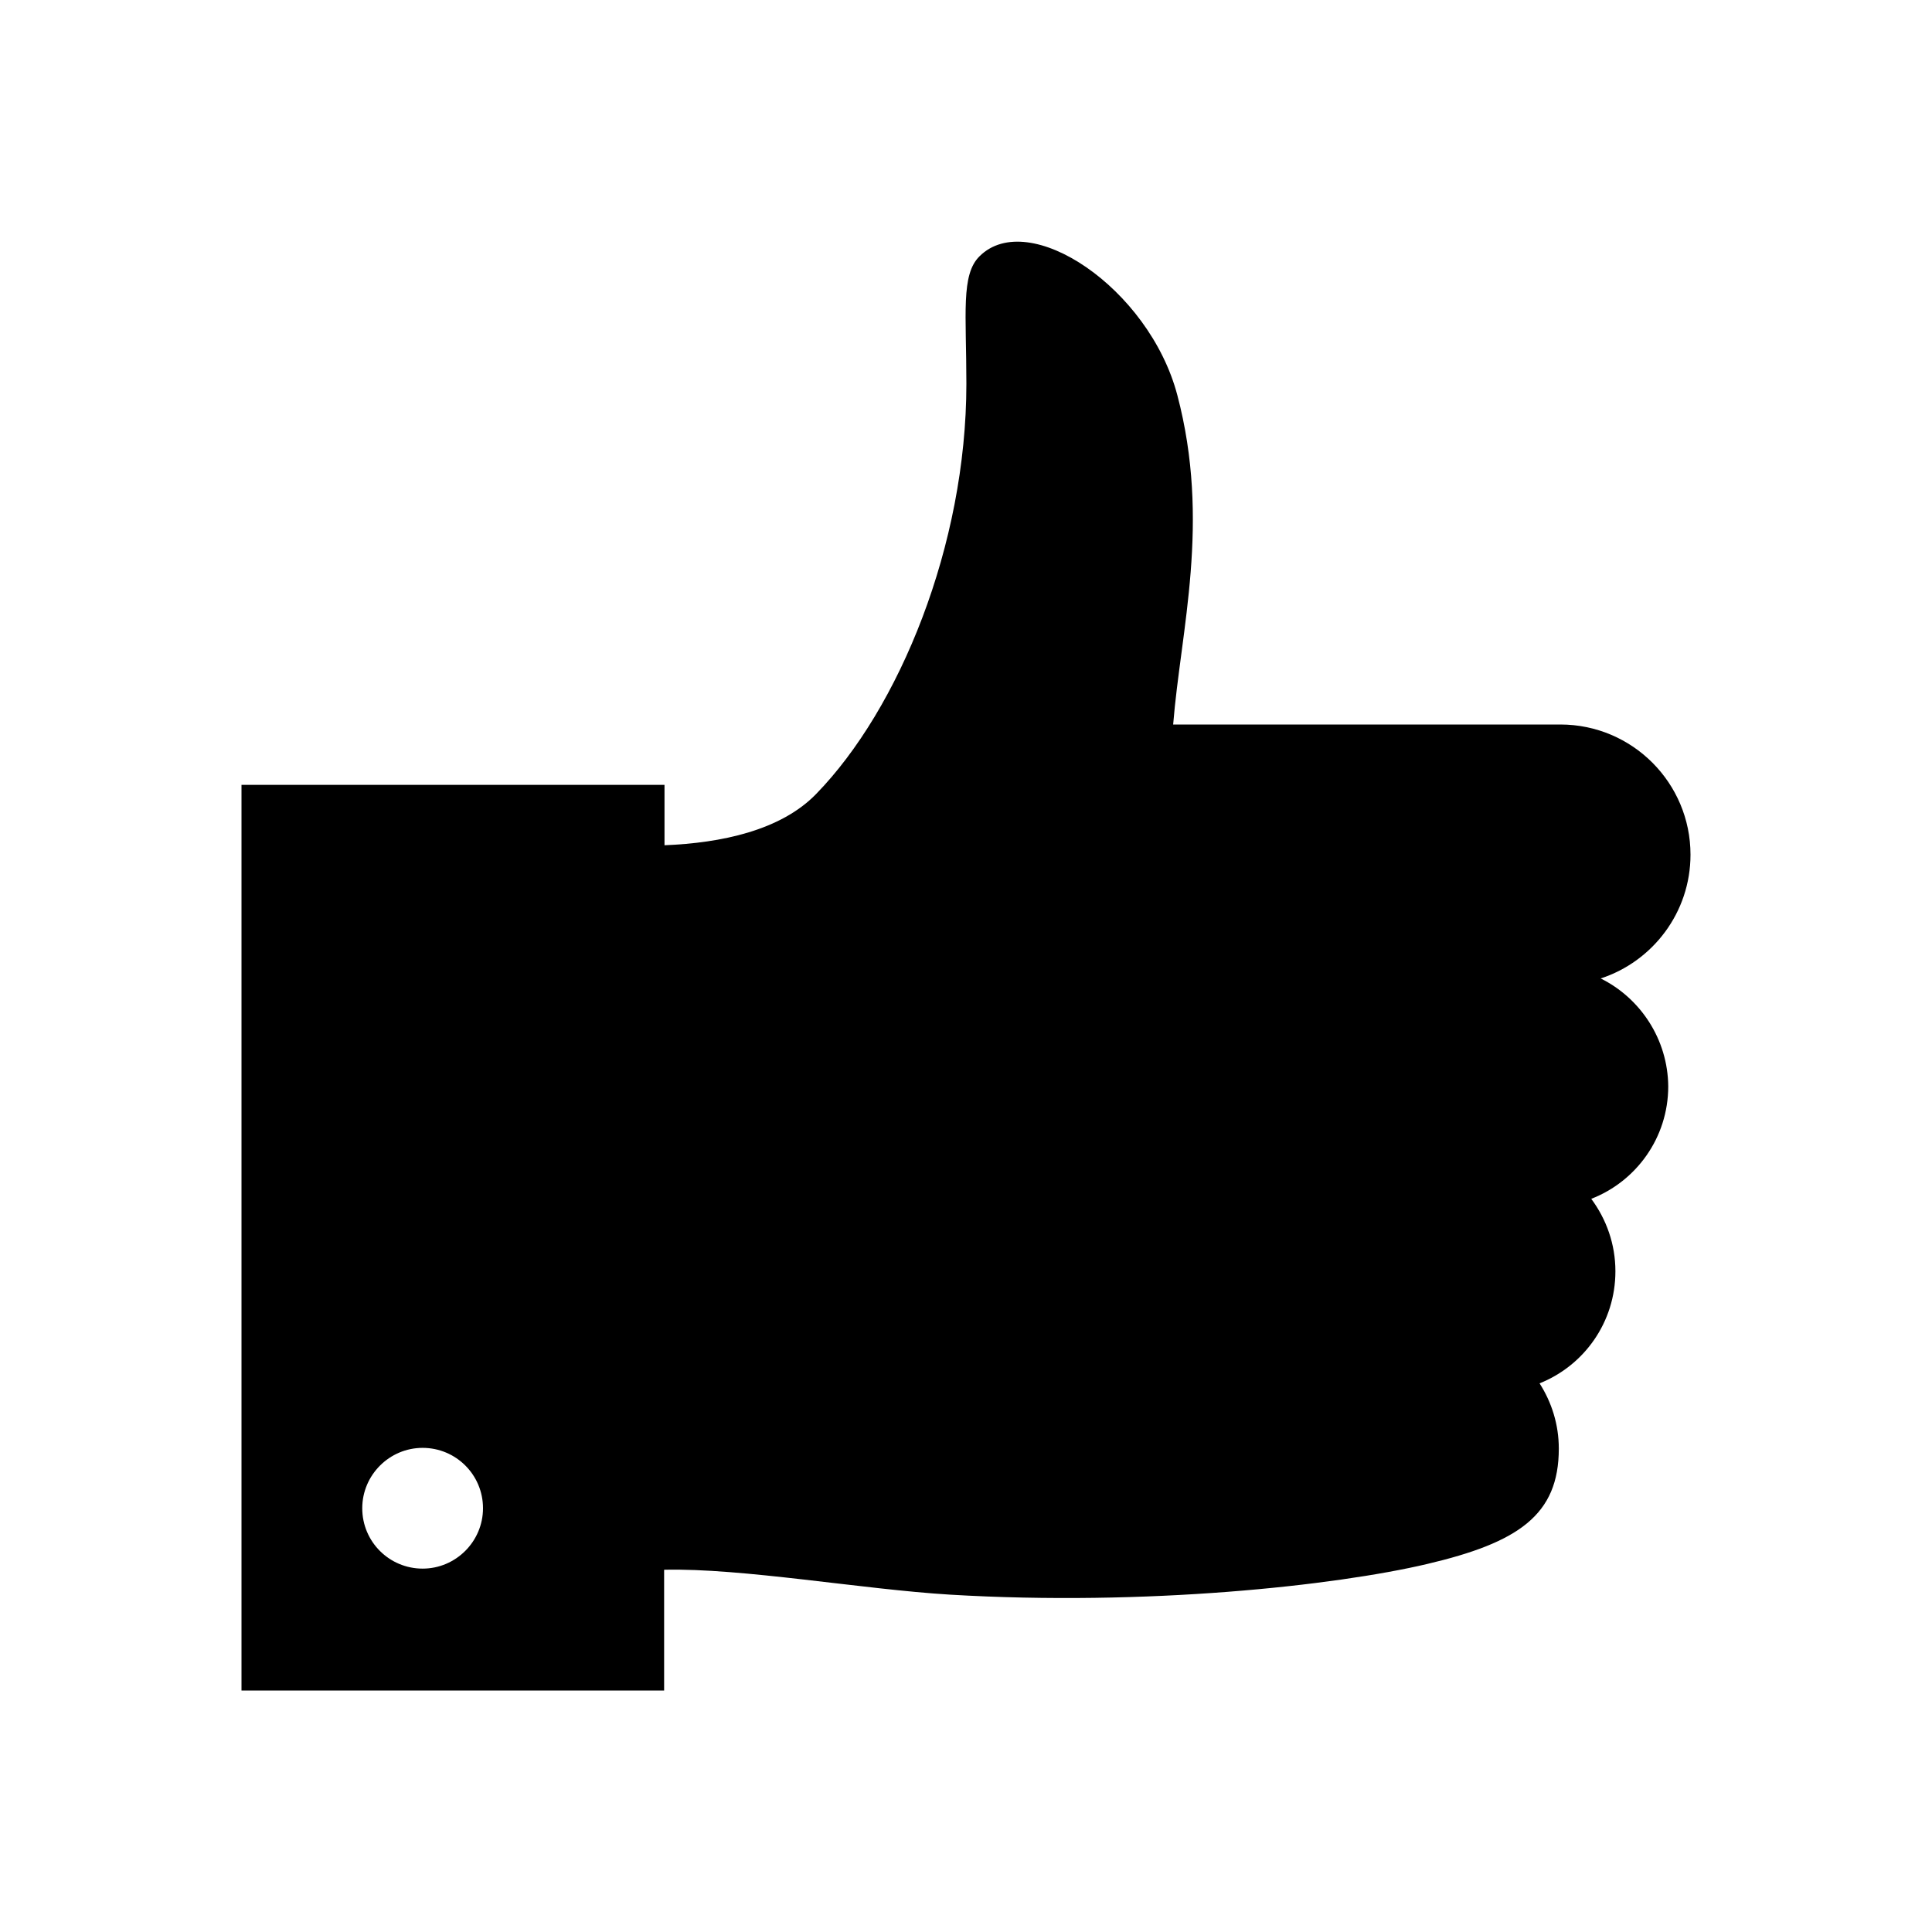
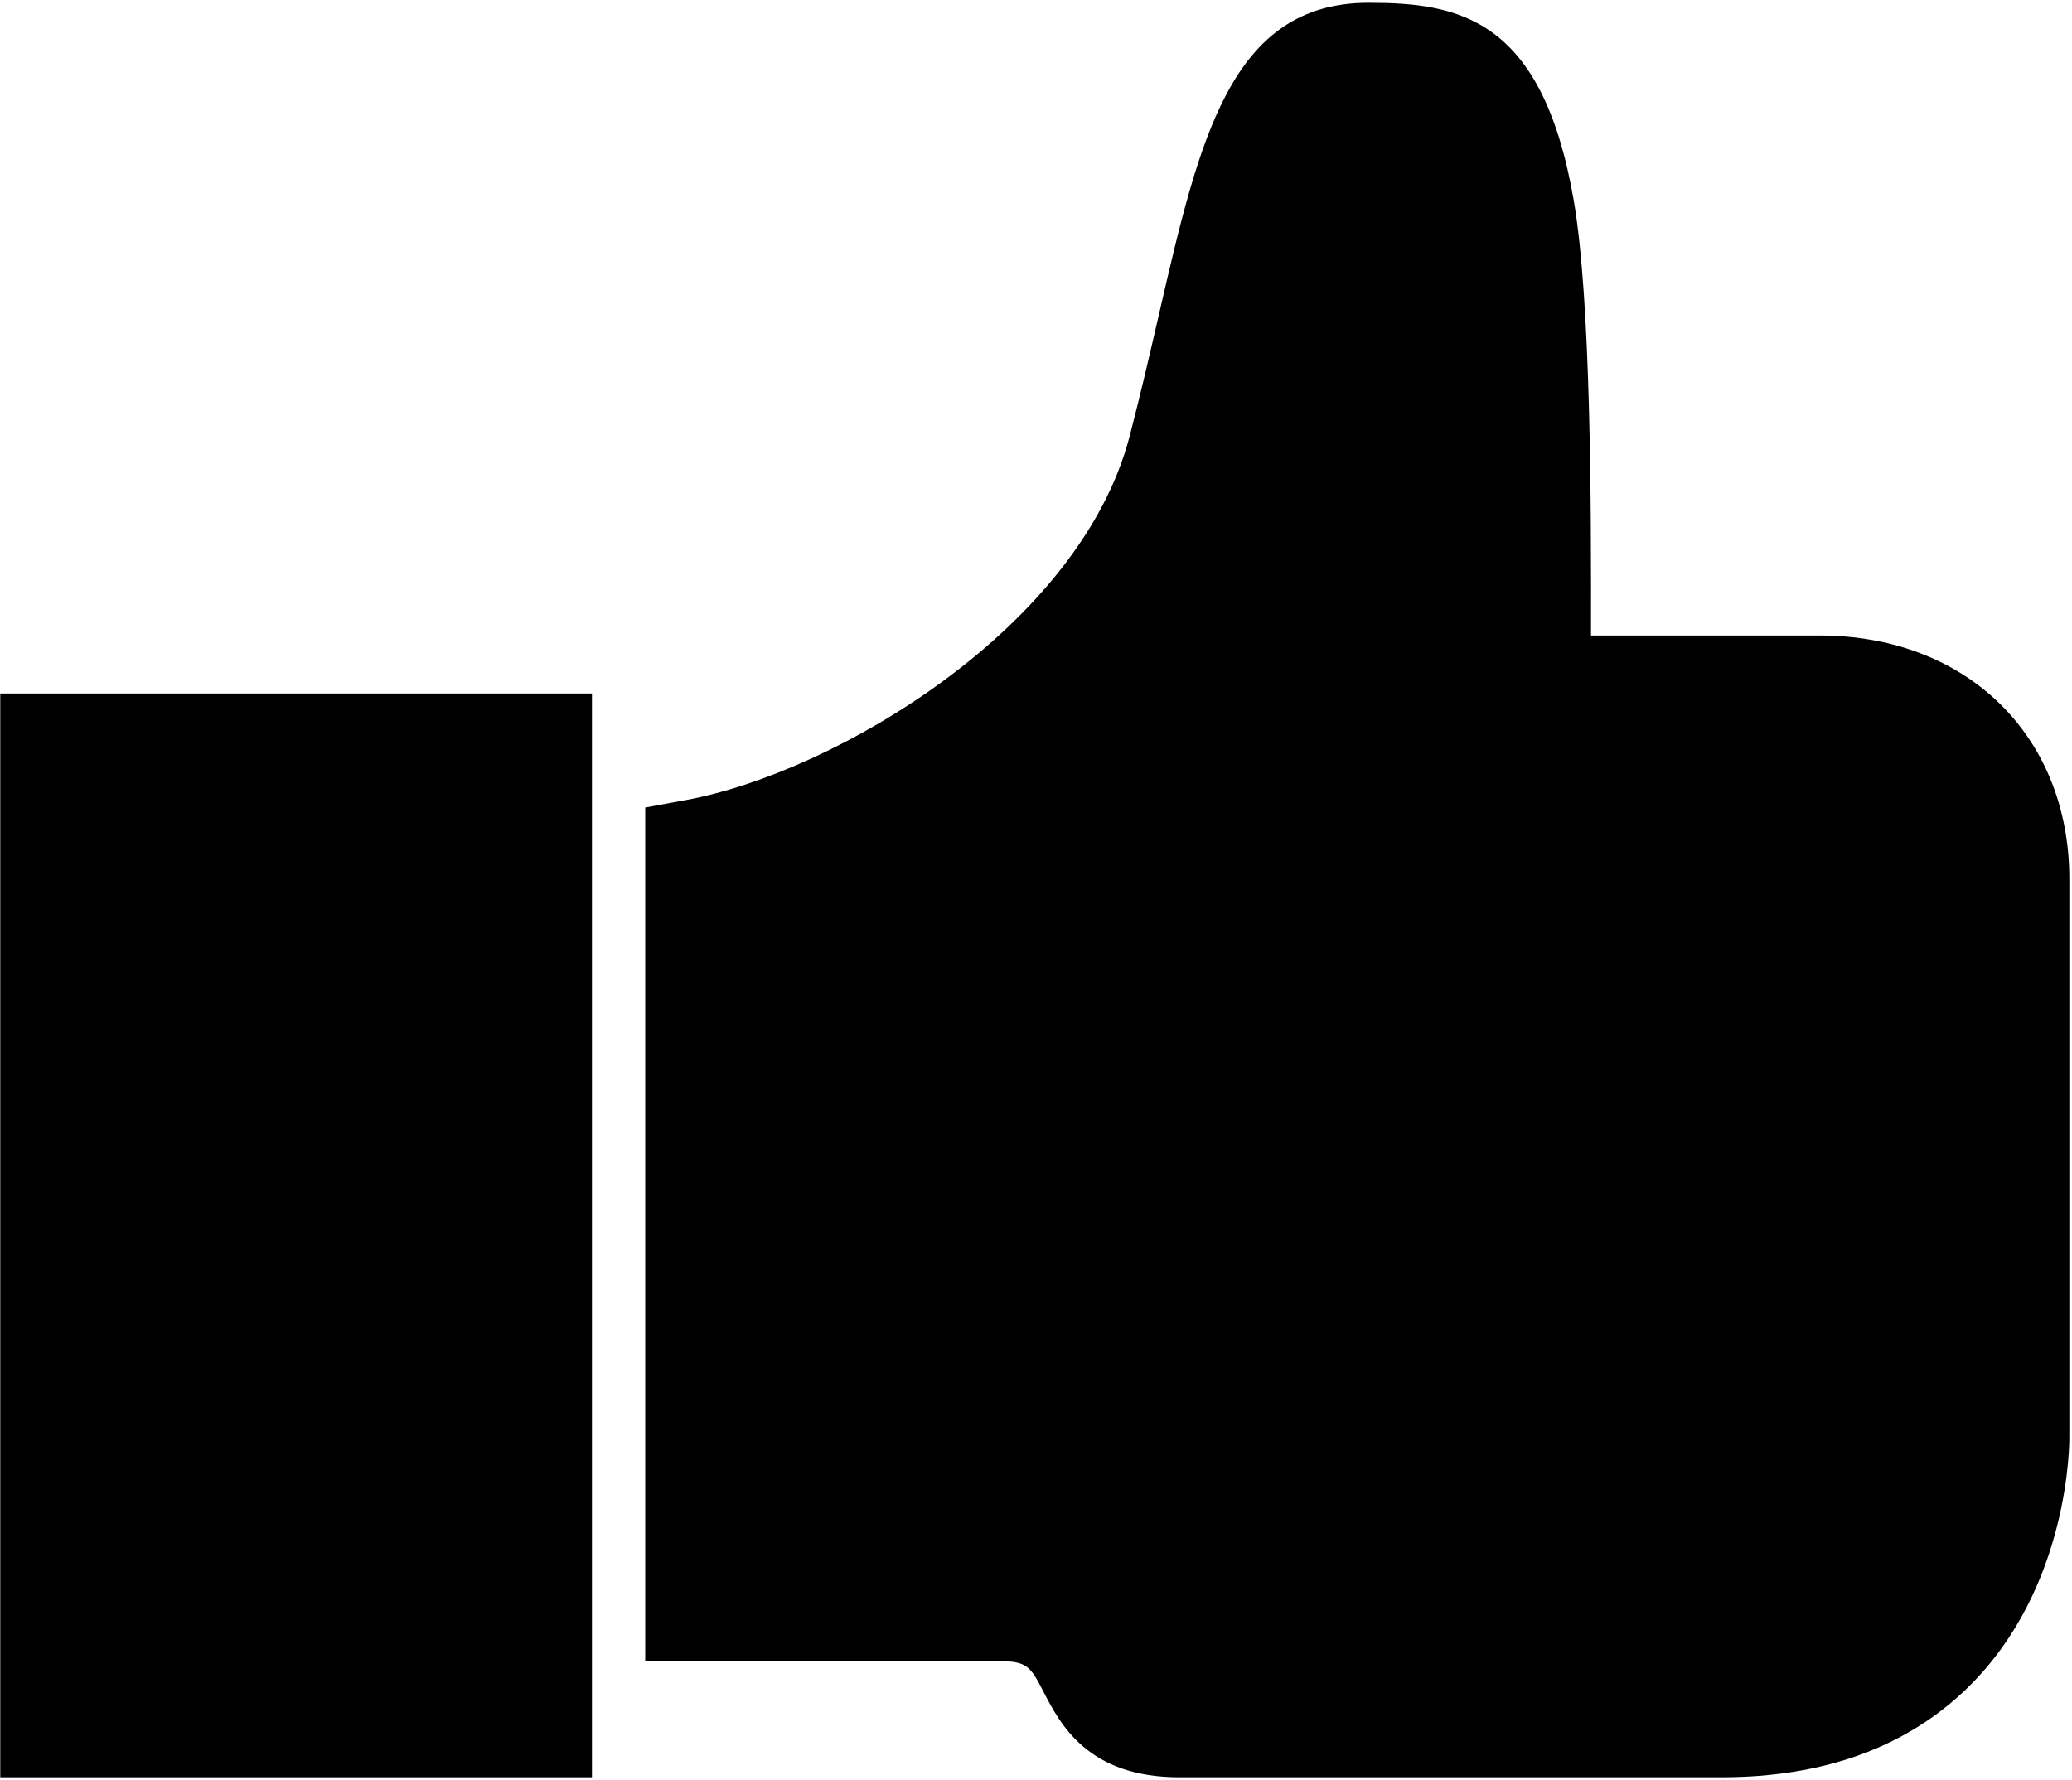
- <svg xmlns="http://www.w3.org/2000/svg" version="1.1" id="Layer_1" x="0px" y="0px" width="512px" height="512px" viewBox="0 0 512 512" style="enable-background:new 0 0 512 512;" xml:space="preserve">
-   <g>
-     <path d="M424.2,259.3c13.8-4.5,23.8-17.5,23.8-32.8c0-19-15.4-34.5-34.5-34.5H310.9c2-25,10-53.6,1.1-87.3   c-7.5-28.4-39.4-49.7-52.4-36.8c-5,4.9-3.5,15.2-3.5,33.8c0,42.8-17.8,86.1-39.8,108.7c-9.4,9.7-25.2,13-40.2,13.6v-16H64v240h112   v-32c20.6-0.5,52.6,5.2,75.8,6.6c52,3.1,102-2.4,126.3-8.1c24.3-5.7,35-13,35-30.6c0-6.4-1.9-12.3-5.1-17.3   c11.8-4.7,20.1-16.2,20.1-29.7c0-7.2-2.4-13.8-6.4-19.2c11.9-4.6,20.4-16.2,20.4-29.8C442,275.4,434.7,264.5,424.2,259.3z    M112,415.7c-8.8,0-16-7.1-16-16c0-8.8,7.2-16,16-16s16,7.1,16,16C128,408.5,120.8,415.7,112,415.7z" />
+ <svg xmlns="http://www.w3.org/2000/svg" width="383px" height="329px" viewBox="0 0 383 329" version="1.1">
+   <defs />
+   <g id="Page-1" stroke="none" stroke-width="1" fill="none" fill-rule="evenodd">
+     <g id="Group-6-+--13" fill="#000000">
+       <g id="Group-6">
+         <path d="M109.421,328.565 L0.048,328.565 L0.048,128.207 L109.421,128.207 L109.421,328.565 L109.421,328.565 Z" id="Shape" />
+         <path d="M318.226,328.565 L217.958,328.565 C201.092,328.565 196.001,318.756 192.957,312.89 C190.467,308.096 189.951,307.096 184.537,307.096 L119.267,307.096 L119.267,149.285 L126.803,147.902 C154.523,142.803 199.674,115.907 208.82,80.605 C210.917,72.518 212.646,65.009 214.317,57.744 C221.681,25.769 227.497,0.514 252.964,0.514 C269.618,0.514 285.042,3.296 290.874,36.903 C294.094,55.464 294.131,93.446 294.09,117.481 L336.337,117.481 C363.521,117.481 382.509,136.001 382.509,162.518 L382.509,265.525 C382.525,266.552 382.648,293.516 363.734,311.989 C352.47,322.985 337.16,328.565 318.226,328.565 L318.226,328.565 Z" id="Shape" />
+       </g>
+     </g>
  </g>
</svg>
